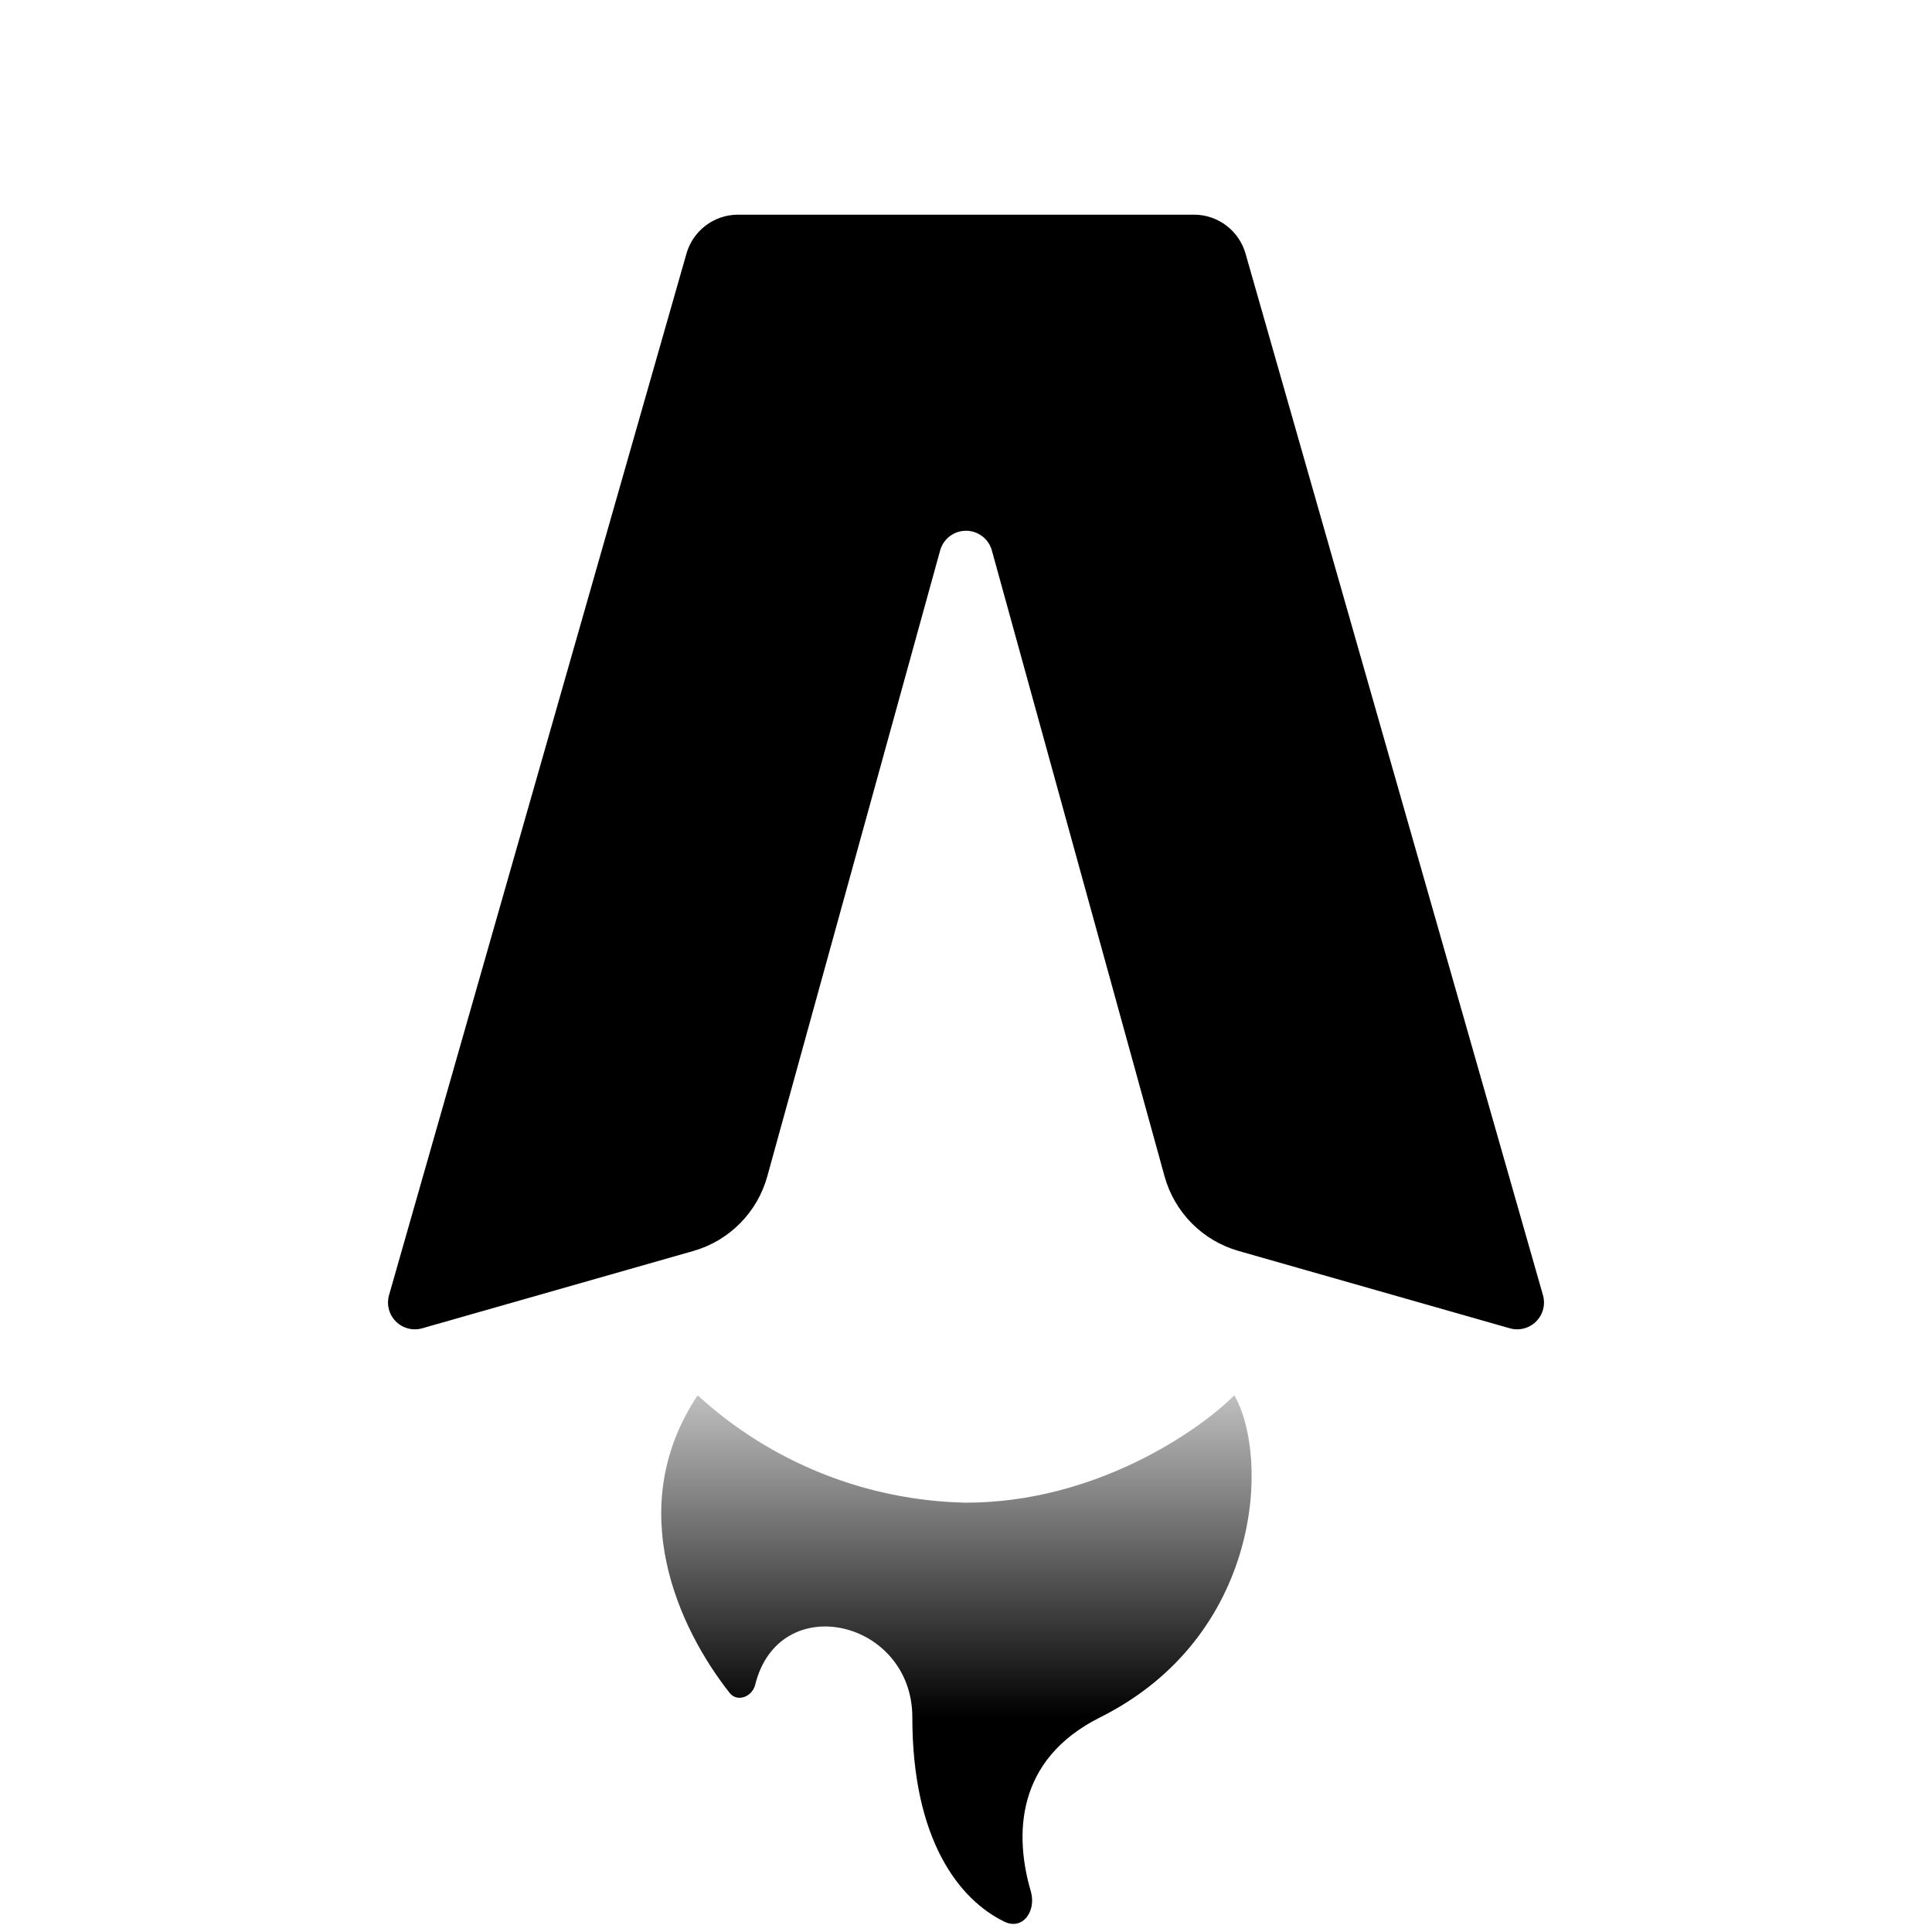
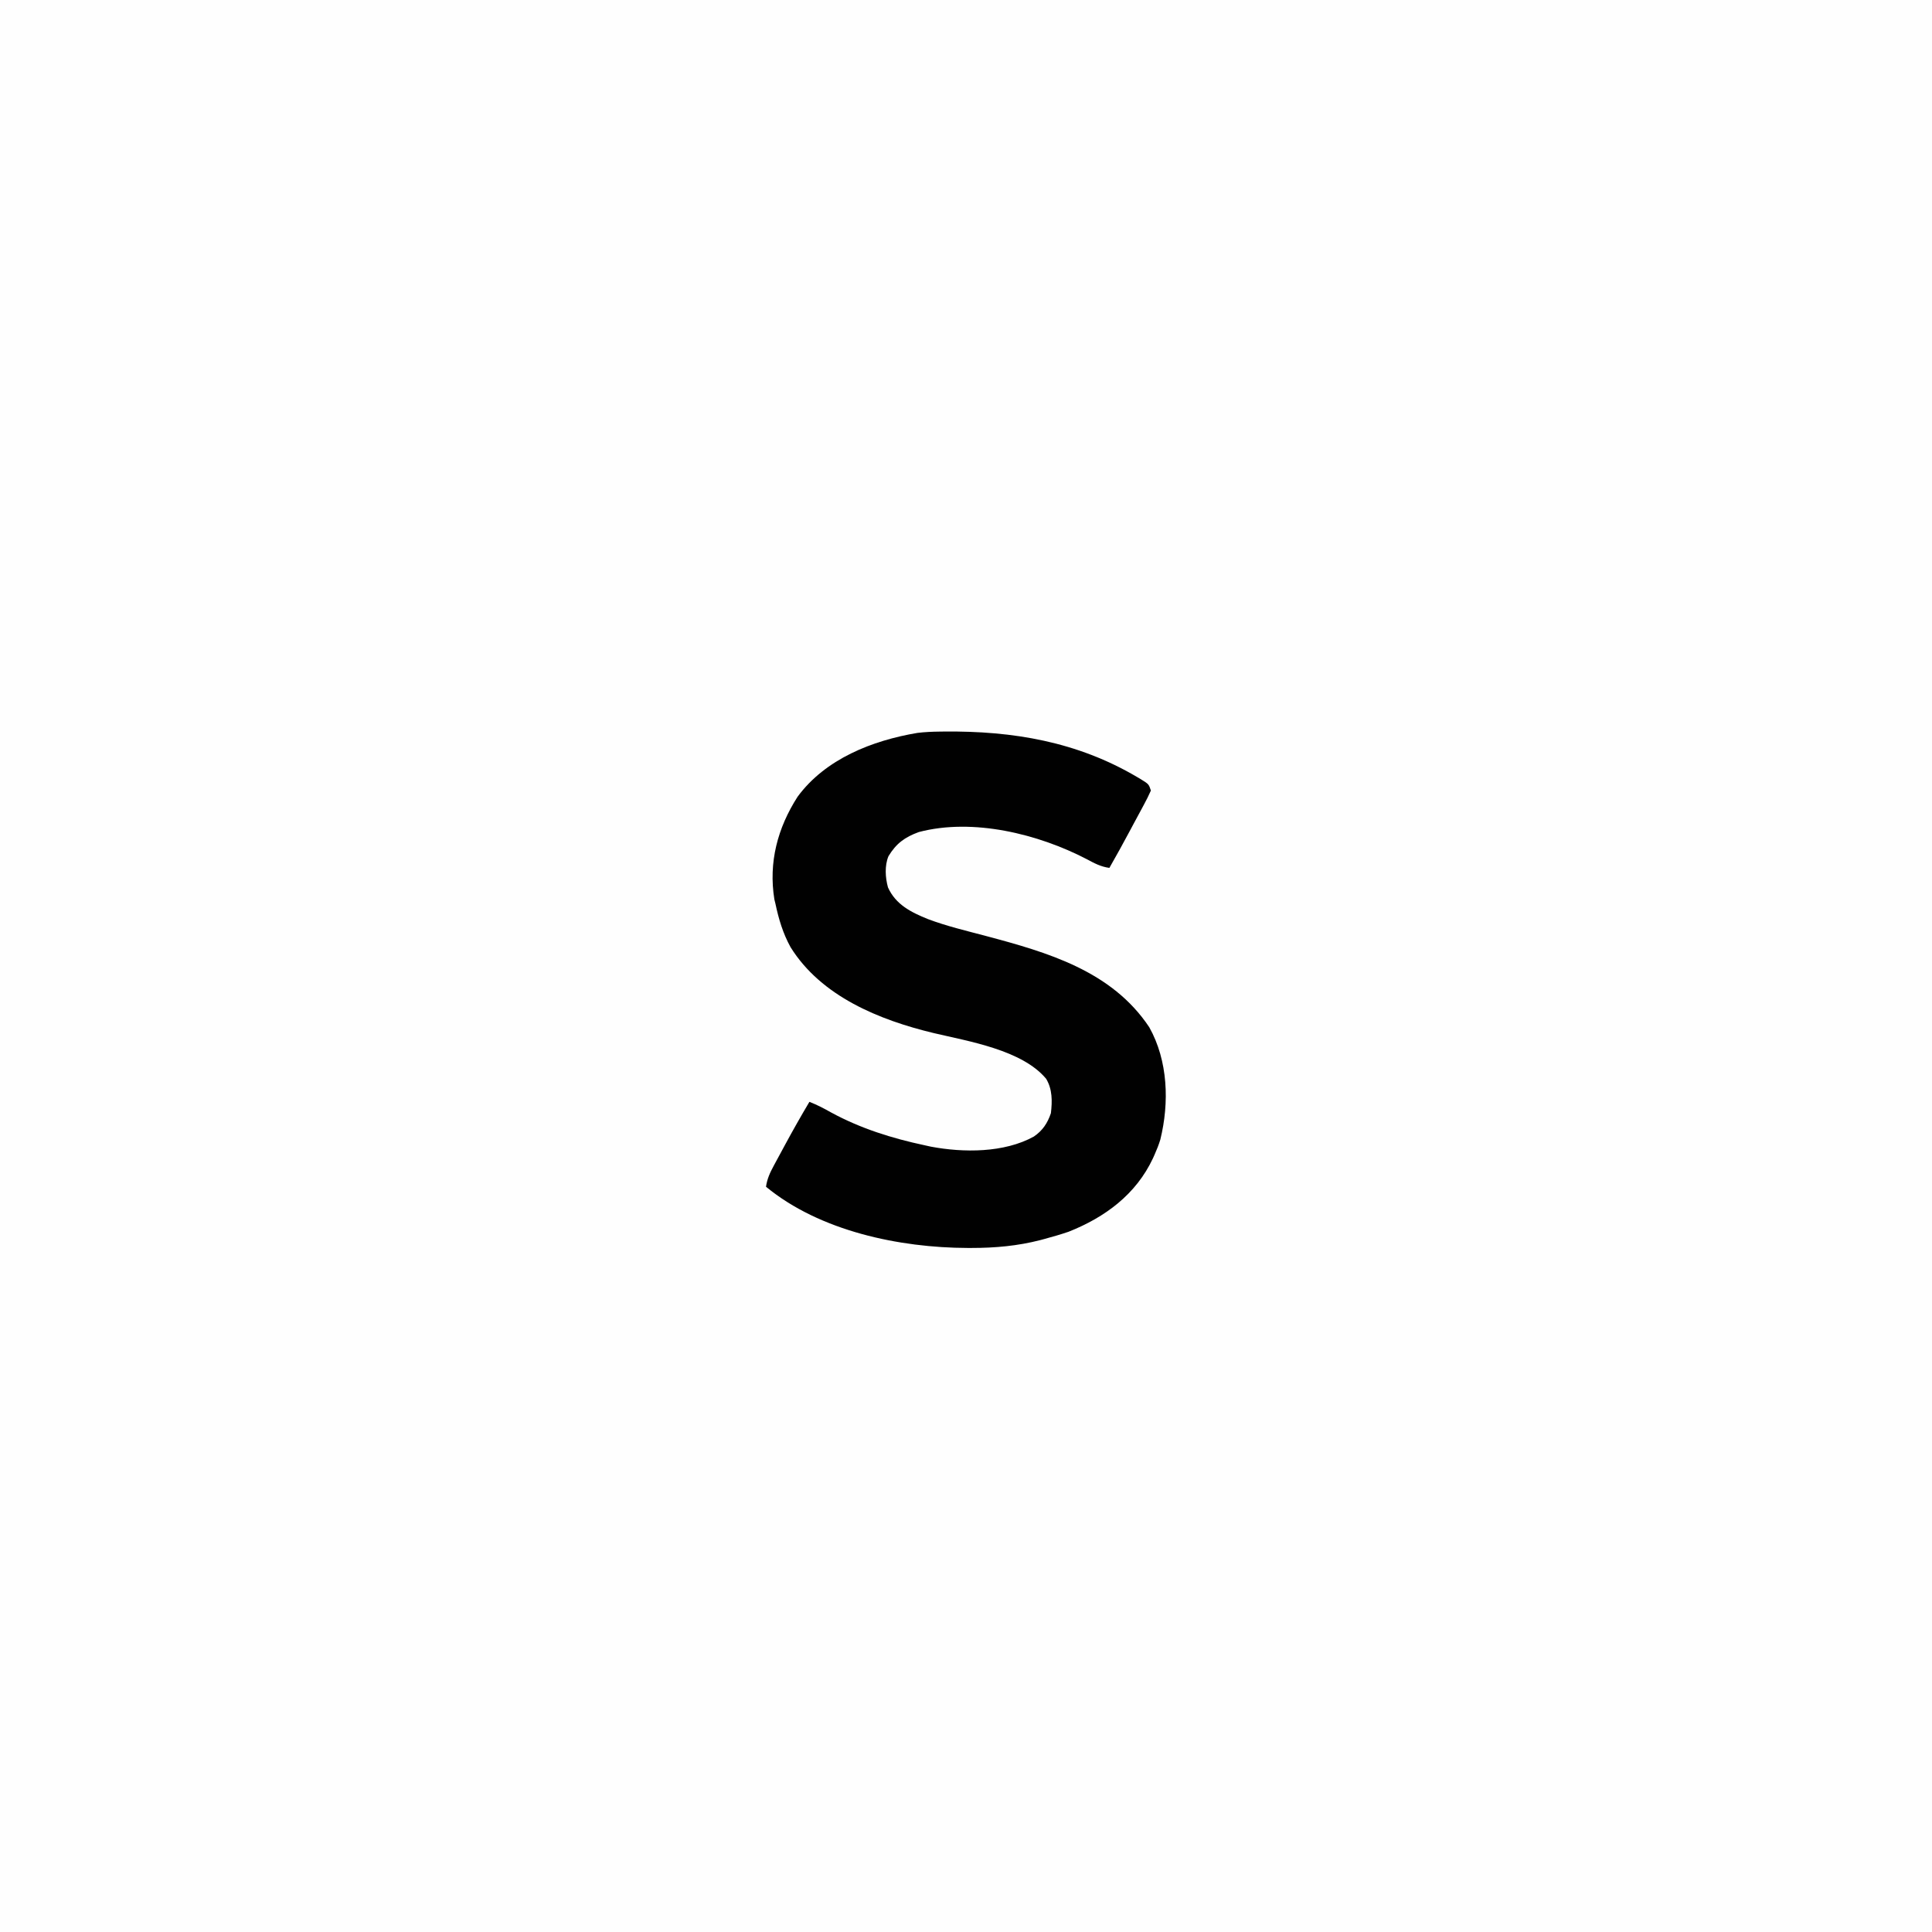
- <svg xmlns="http://www.w3.org/2000/svg" fill="none" viewBox="0 0 36 36">
-   <path fill="#000" d="M22.25 4h-8.5a1 1 0 0 0-.96.73l-5.54 19.4a.5.5 0 0 0 .62.62l5.05-1.44a2 2 0 0 0 1.38-1.4l3.22-11.66a.5.5 0 0 1 .96 0l3.22 11.67a2 2 0 0 0 1.38 1.39l5.05 1.44a.5.5 0 0 0 .62-.62l-5.54-19.4a1 1 0 0 0-.96-.73Z" />
-   <path fill="url(#gradient)" d="M18 28a7.63 7.63 0 0 1-5-2c-1.4 2.1-.35 4.35.6 5.55.14.17.41.07.47-.15.44-1.8 2.93-1.22 2.93.6 0 2.28.87 3.4 1.72 3.81.34.16.59-.2.49-.56-.31-1.05-.29-2.46 1.29-3.25 3-1.5 3.17-4.83 2.5-6-.67.67-2.6 2-5 2Z" />
-   <defs>
-     <linearGradient id="gradient" x1="16" x2="16" y1="32" y2="24" gradientUnits="userSpaceOnUse">
-       <stop stop-color="#000" />
-       <stop offset="1" stop-color="#000" stop-opacity="0" />
-     </linearGradient>
-   </defs>
-   <style>
-     @media (prefers-color-scheme:dark){:root{filter:invert(100%)}}
-   </style>
+ <svg xmlns="http://www.w3.org/2000/svg" version="1.1" width="1024" height="1024">
+   <path d="M0 0 C337.92 0 675.84 0 1024 0 C1024 337.92 1024 675.84 1024 1024 C686.08 1024 348.16 1024 0 1024 C0 686.08 0 348.16 0 0 Z " fill="#FEFEFE" transform="translate(0,0)" />
+   <path d="M0 0 C0.766 -0.01 1.532 -0.02 2.321 -0.03 C38.719 -0.399 72.849 5.327 104.633 24.113 C105.259 24.482 105.885 24.851 106.531 25.232 C110.753 27.85 110.753 27.85 111.883 31.238 C110.741 33.831 109.539 36.244 108.184 38.723 C107.792 39.456 107.401 40.19 106.997 40.946 C105.739 43.299 104.467 45.643 103.195 47.988 C102.357 49.553 101.519 51.118 100.682 52.684 C97.162 59.25 93.601 65.782 89.883 72.238 C85.363 71.639 81.834 69.748 77.883 67.613 C52.164 54.242 17.618 45.693 -11.117 53.238 C-18.546 55.946 -23.123 59.28 -27.219 66.062 C-29.298 71.097 -28.903 77.407 -27.465 82.59 C-23.35 91.737 -15.166 95.782 -6.266 99.387 C3.65 103.123 14.038 105.566 24.268 108.278 C57.116 117.001 91.147 126.834 111.008 156.676 C120.989 174.464 121.689 196.682 116.883 216.238 C116.051 218.953 115.046 221.525 113.883 224.113 C113.582 224.787 113.282 225.462 112.972 226.156 C104.01 245.277 87.568 257.447 68.273 265.082 C64.036 266.527 59.768 267.763 55.445 268.926 C54.32 269.23 54.32 269.23 53.171 269.54 C41.187 272.61 29.286 273.681 16.945 273.676 C15.847 273.677 15.847 273.677 14.727 273.678 C-21.323 273.584 -63.607 264.75 -92.117 241.238 C-91.506 236.991 -90.018 233.81 -87.984 230.047 C-87.669 229.461 -87.355 228.875 -87.03 228.271 C-86.362 227.032 -85.691 225.794 -85.018 224.557 C-84.01 222.709 -83.012 220.856 -82.016 219.002 C-77.872 211.32 -73.566 203.749 -69.117 196.238 C-65.058 197.812 -61.41 199.719 -57.617 201.863 C-42.084 210.32 -25.358 215.566 -8.117 219.238 C-7.006 219.484 -5.895 219.731 -4.75 219.984 C12.567 223.245 34.121 223.331 49.859 214.625 C54.484 211.456 57.1 207.549 58.883 202.238 C59.629 195.951 59.703 189.595 56.379 184.039 C43.646 168.713 15.232 164.154 -3.18 159.801 C-31.97 152.896 -62.869 140.388 -79.117 114.238 C-83.153 106.913 -85.389 99.39 -87.117 91.238 C-87.303 90.482 -87.488 89.725 -87.68 88.945 C-90.854 69.306 -85.972 51.061 -75.391 34.543 C-60.598 14.422 -35.757 4.711 -11.844 0.688 C-7.886 0.21 -3.981 0.042 0 0 Z " fill="#010101" transform="translate(498.1172,387.7617)" />
</svg>
